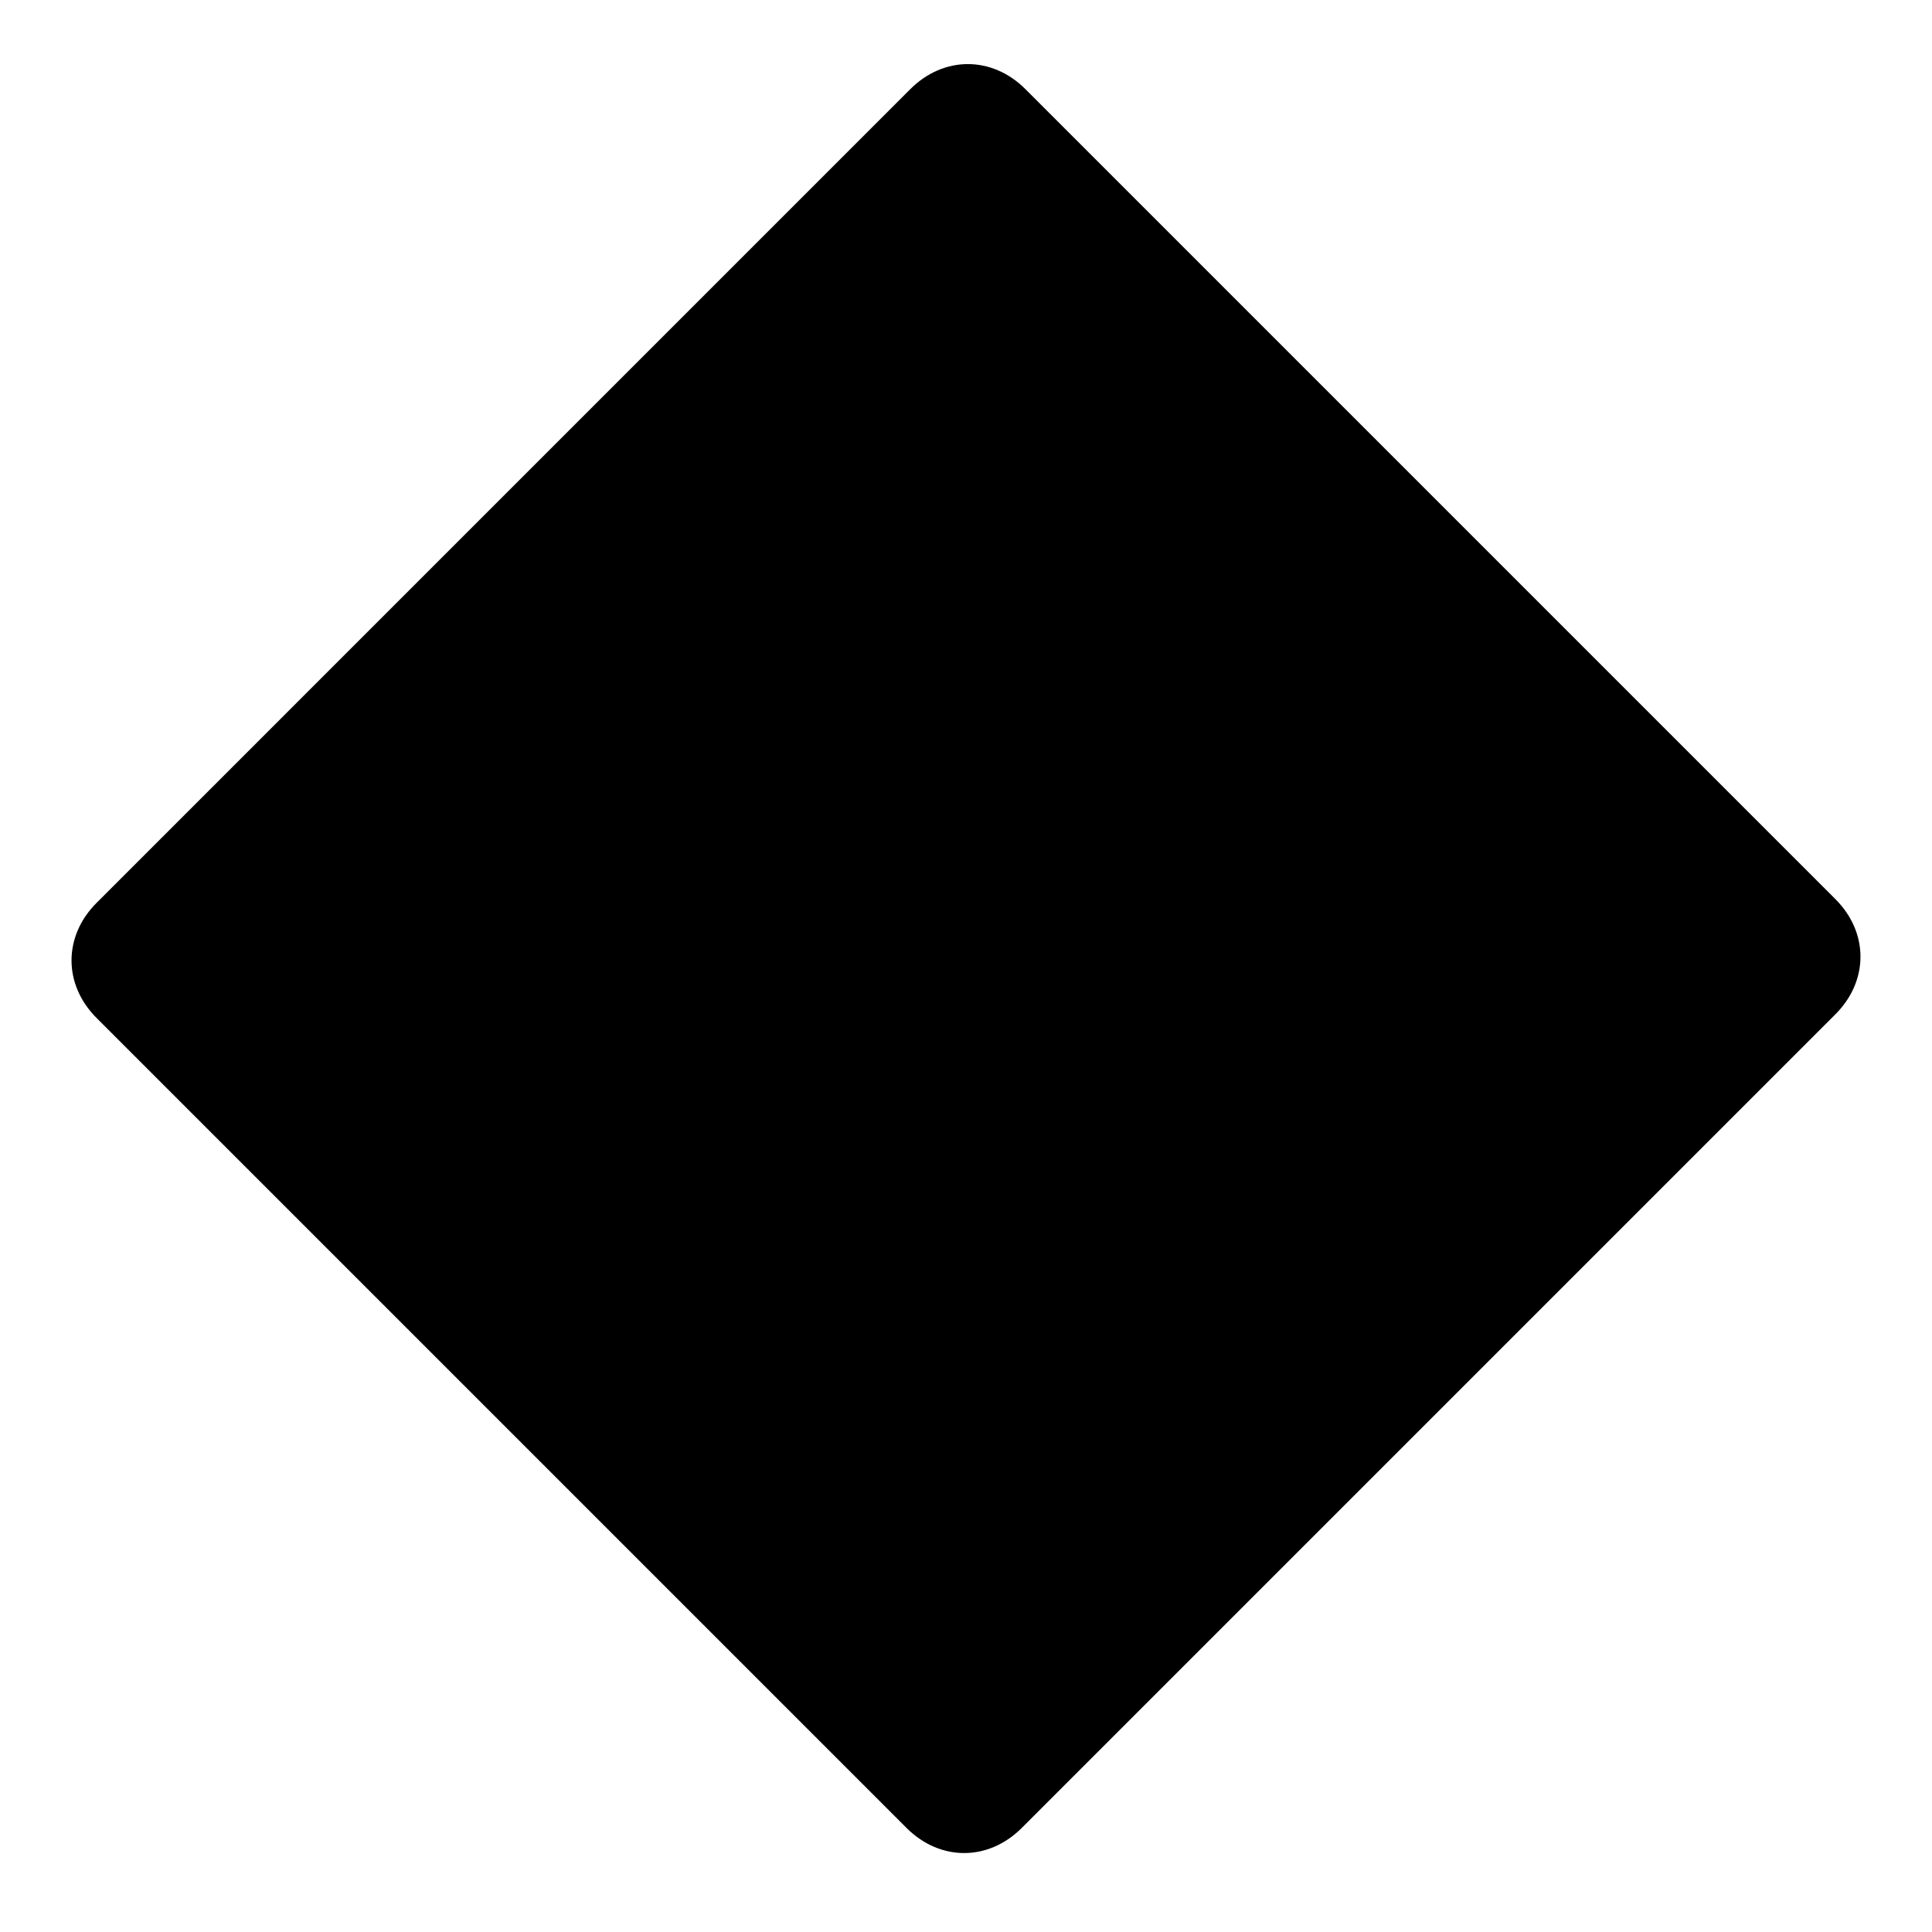
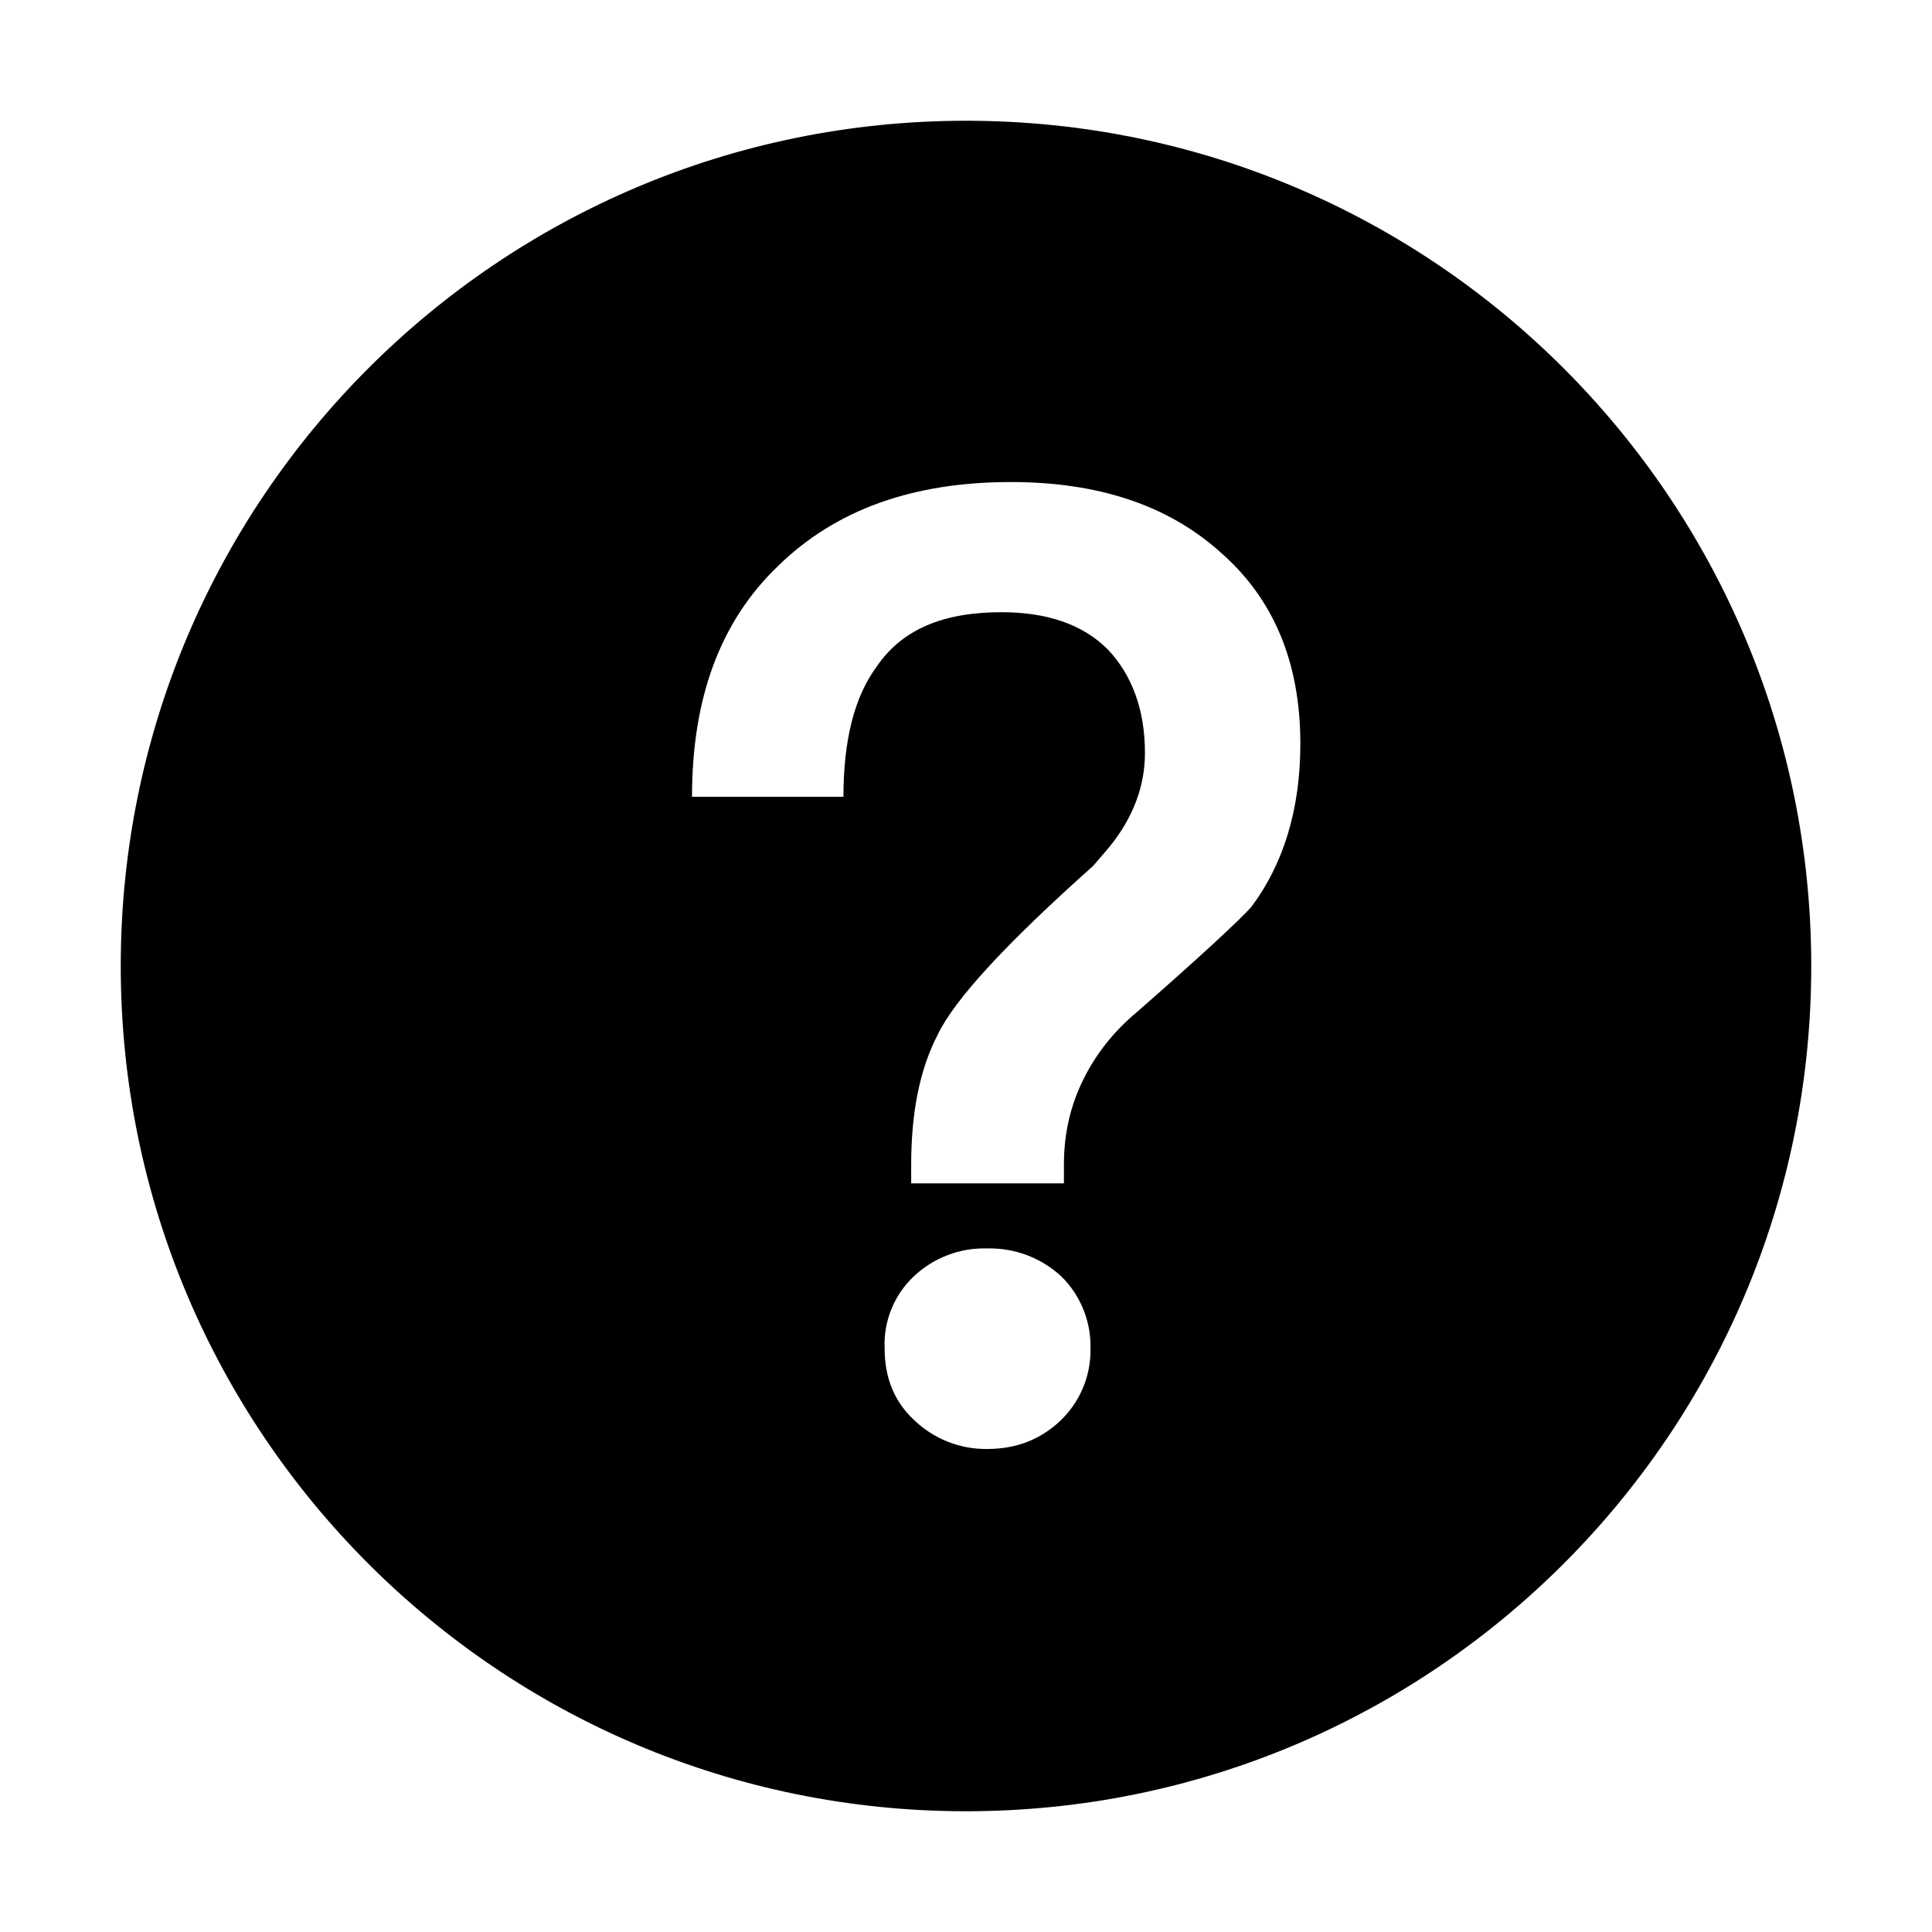
- <svg xmlns="http://www.w3.org/2000/svg" fill="#000000" width="800px" height="800px" viewBox="0 0 52 52" enable-background="new 0 0 52 52" xml:space="preserve">
-   <path fill-rule="evenodd" clip-rule="evenodd" d="M24.4,49.2c0.9,0.9,2.2,0.9,3.1,0l21.9-21.9c0.9-0.9,0.9-2.2,0-3.1  L27.6,2.4c-0.9-0.9-2.2-0.9-3.1,0L2.6,24.3c-0.9,0.9-0.9,2.2,0,3.1L24.4,49.2z" />
+ <svg xmlns="http://www.w3.org/2000/svg" width="800px" height="800px" viewBox="0 0 1024 1024">
+   <path fill="#000000" d="M512 64a448 448 0 1 1 0 896 448 448 0 0 1 0-896zm23.744 191.488c-52.096 0-92.928 14.784-123.2 44.352-30.976 29.568-45.76 70.4-45.76 122.496h80.256c0-29.568 5.632-52.8 17.6-68.992 13.376-19.712 35.2-28.864 66.176-28.864 23.936 0 42.944 6.336 56.32 19.712 12.672 13.376 19.712 31.68 19.712 54.912 0 17.6-6.336 34.496-19.008 49.984l-8.448 9.856c-45.76 40.832-73.216 70.4-82.368 89.408-9.856 19.008-14.08 42.24-14.08 68.992v9.856h80.96v-9.856c0-16.896 3.52-31.68 10.56-45.76 6.336-12.672 15.488-24.64 28.16-35.2 33.792-29.568 54.208-48.576 60.544-55.616 16.896-22.528 26.048-51.392 26.048-86.592 0-42.944-14.08-76.736-42.24-101.376-28.16-25.344-65.472-37.312-111.232-37.312zm-12.672 406.208a54.272 54.272 0 0 0-38.72 14.784 49.408 49.408 0 0 0-15.488 38.016c0 15.488 4.928 28.16 15.488 38.016A54.848 54.848 0 0 0 523.072 768c15.488 0 28.16-4.928 38.72-14.784a51.52 51.52 0 0 0 16.192-38.72 51.968 51.968 0 0 0-15.488-38.016 55.936 55.936 0 0 0-39.424-14.784z" />
</svg>
